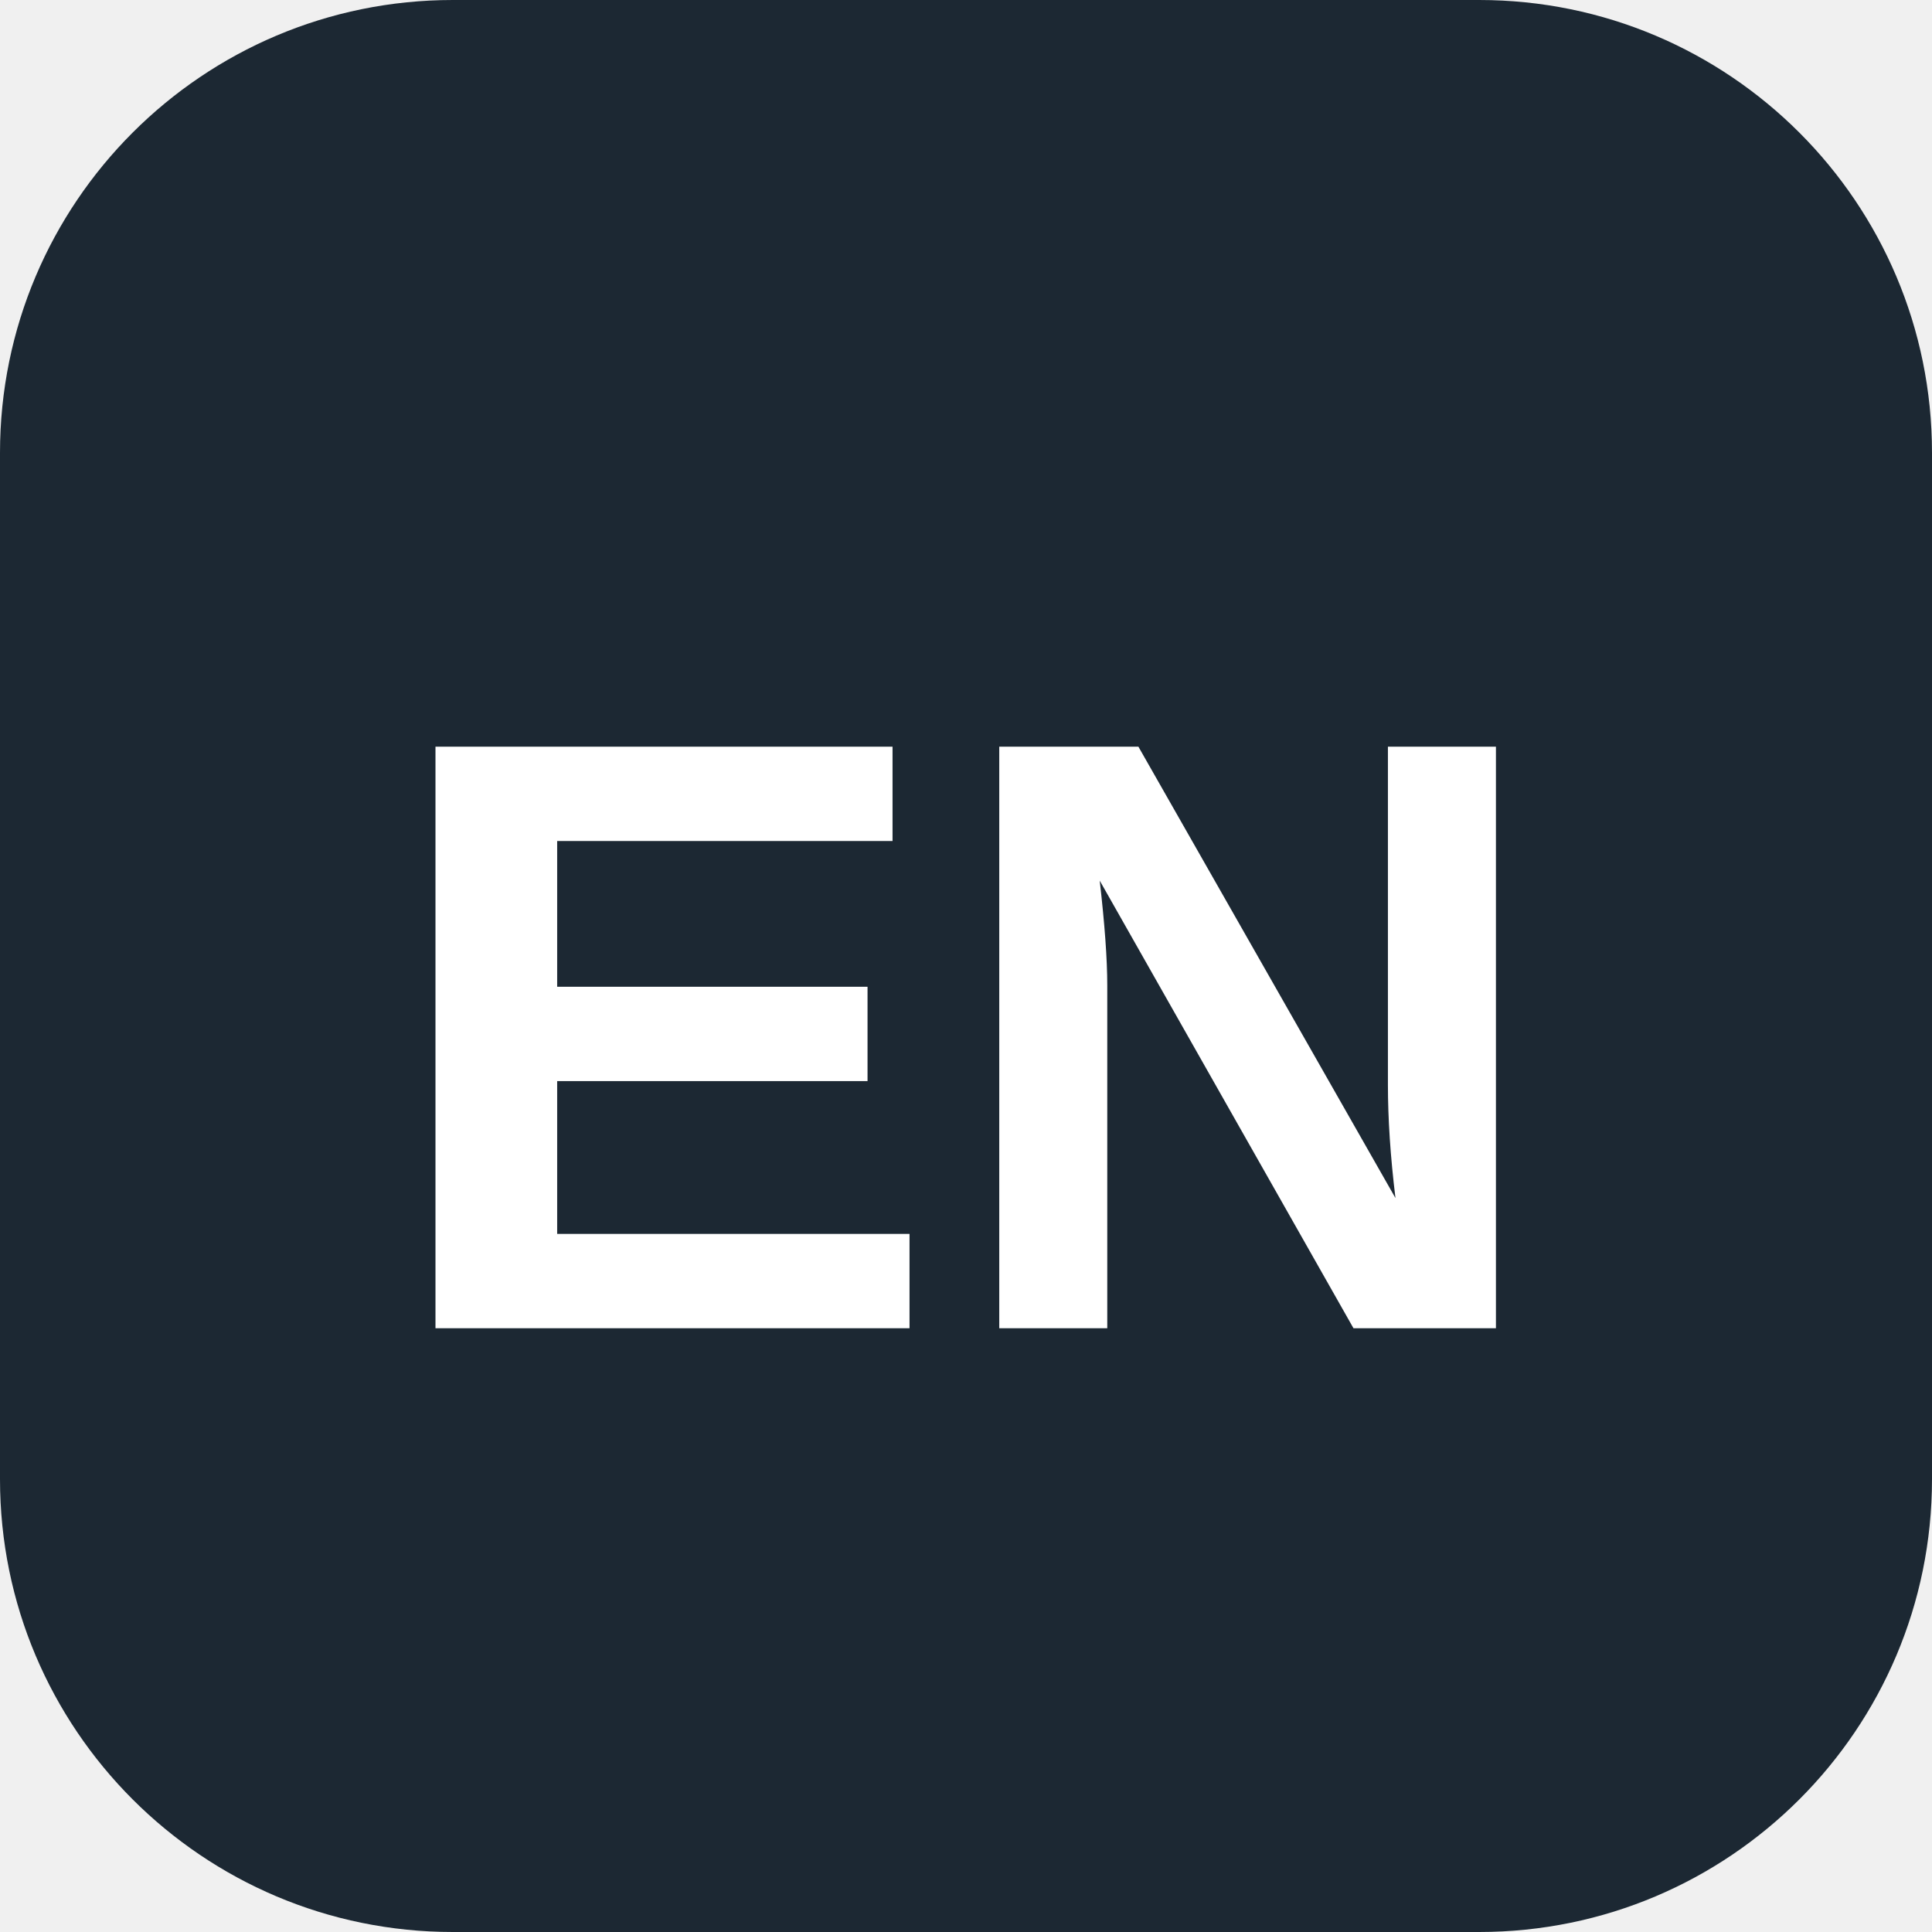
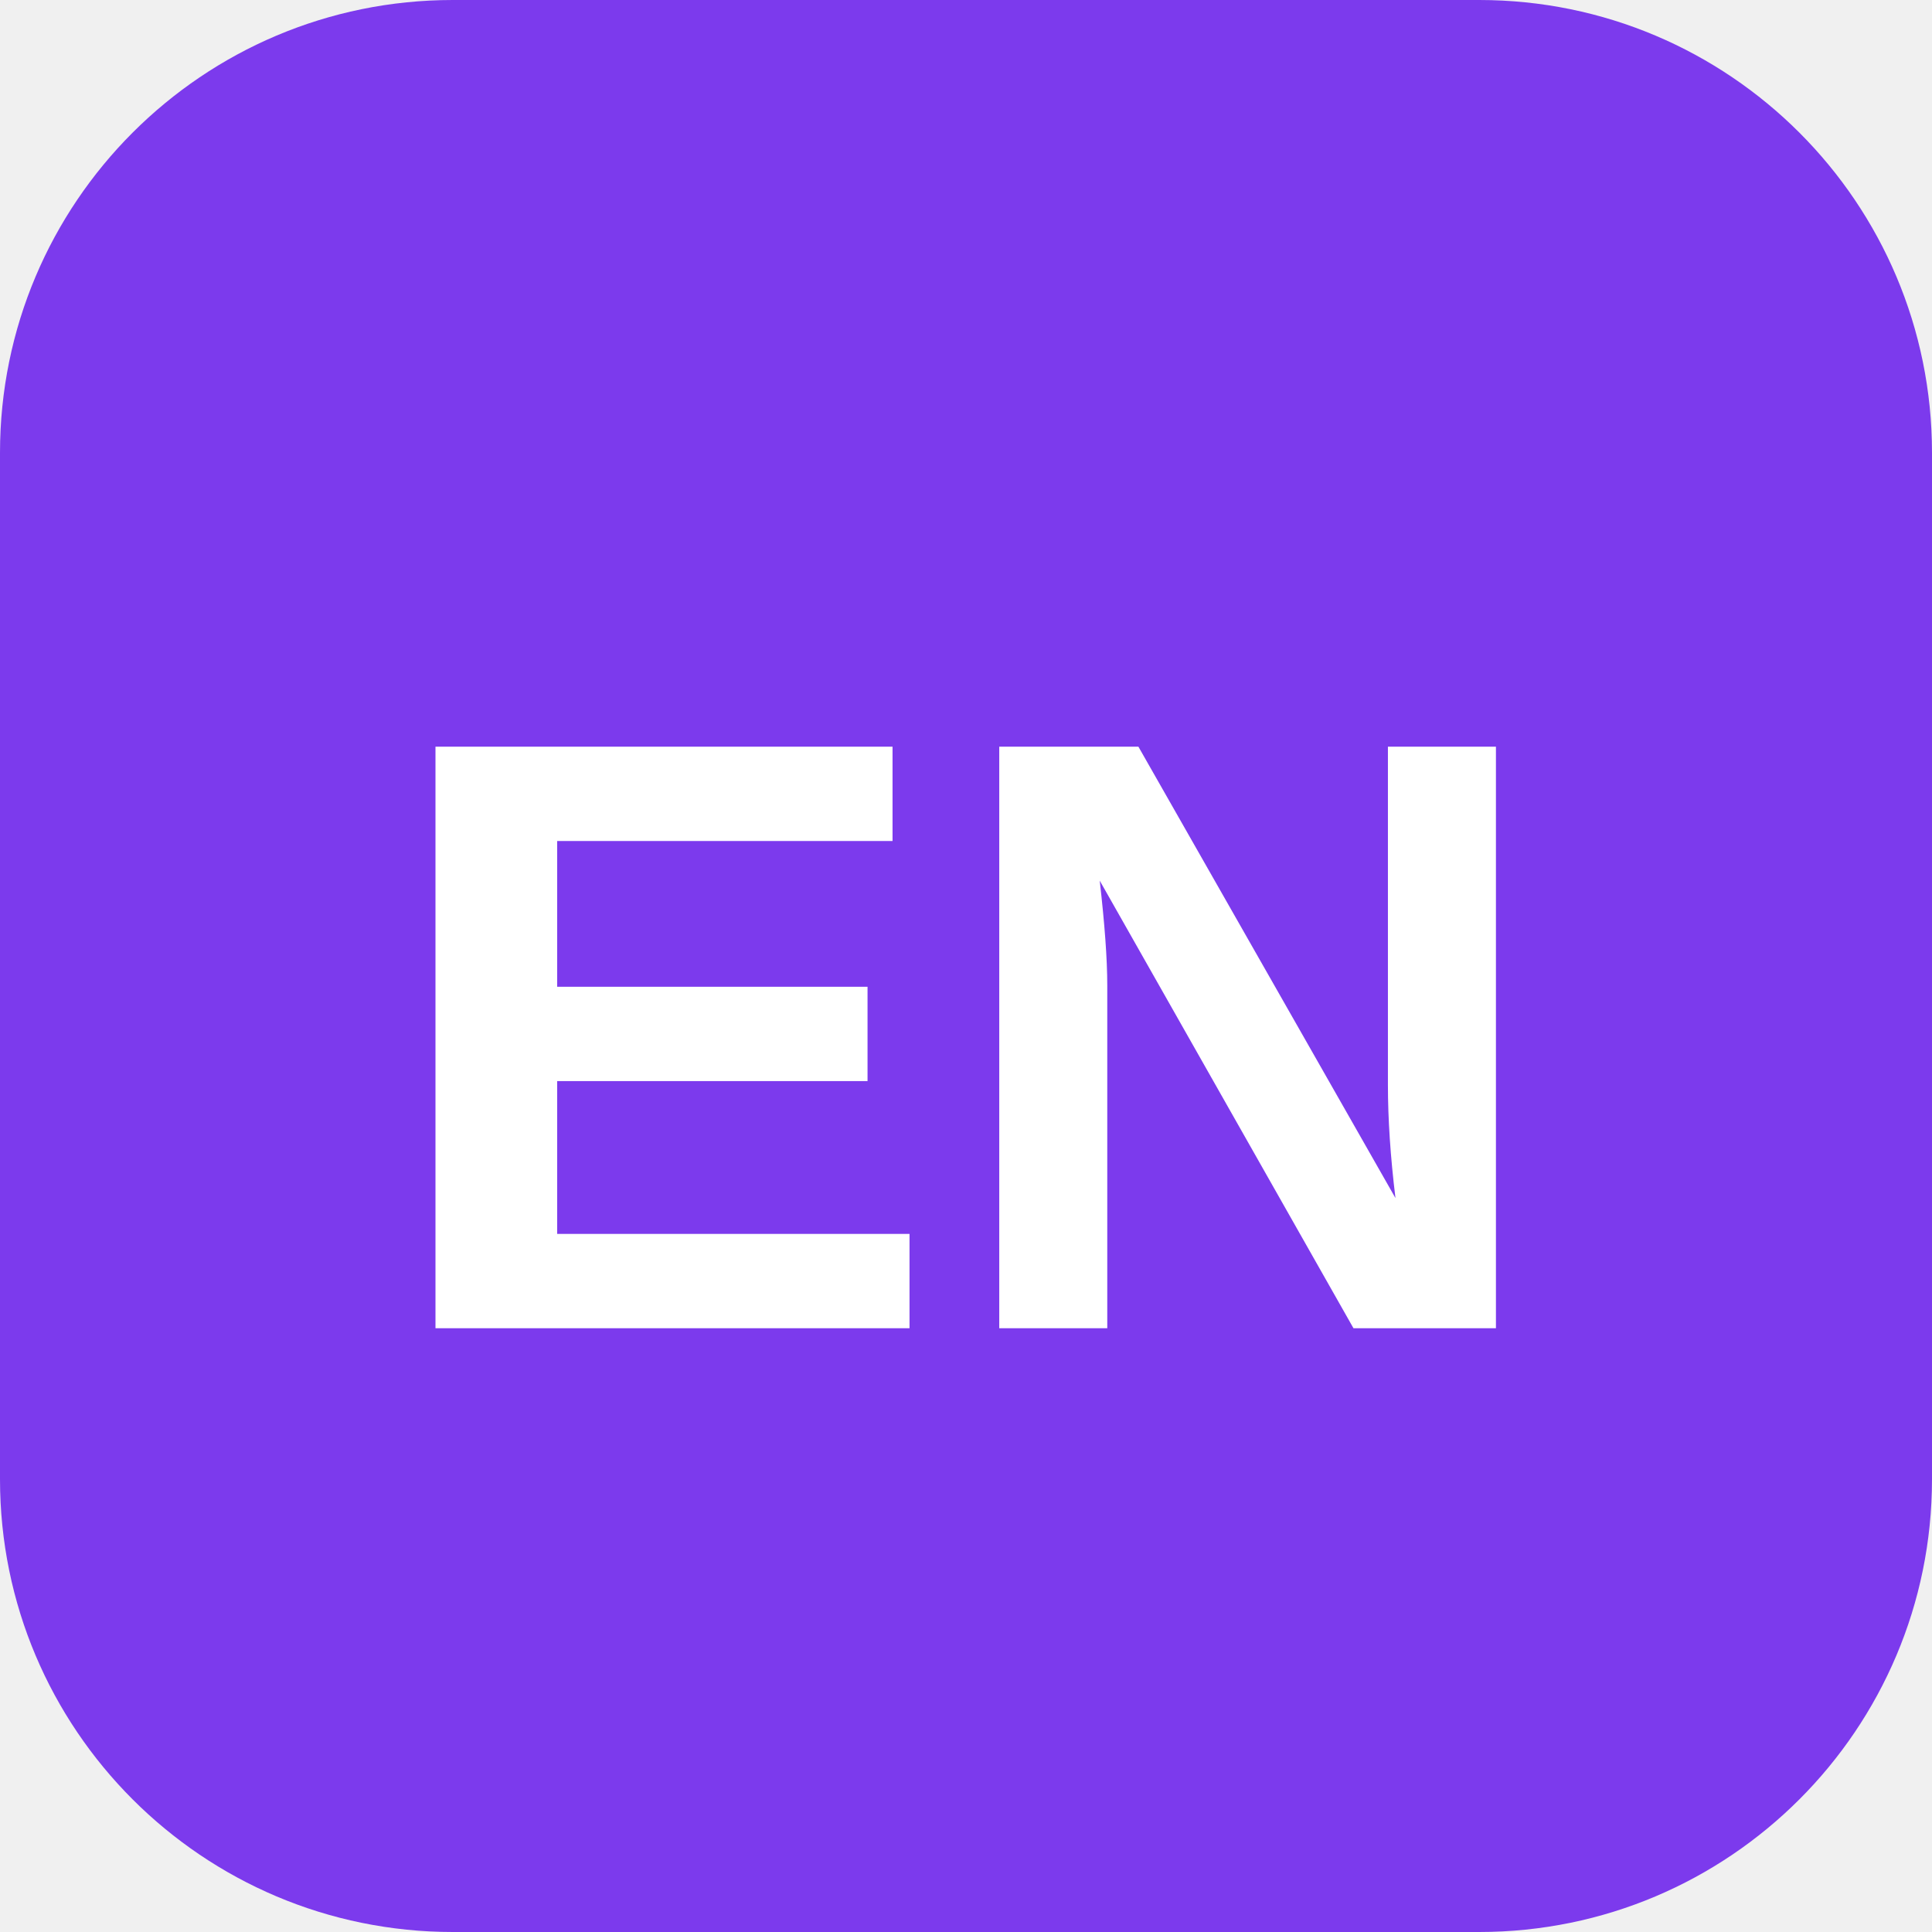
<svg xmlns="http://www.w3.org/2000/svg" viewBox="0 0 64 64">
-   <rect width="64" height="64" rx="15" fill="#1c2833" />
+   <rect width="64" height="64" rx="15" fill="#7C3AED" />
  <text x="32" y="44" font-family="Arial,sans-serif" font-size="28" font-weight="700" fill="#FFFFFF" text-anchor="middle">EN</text>
</svg>
